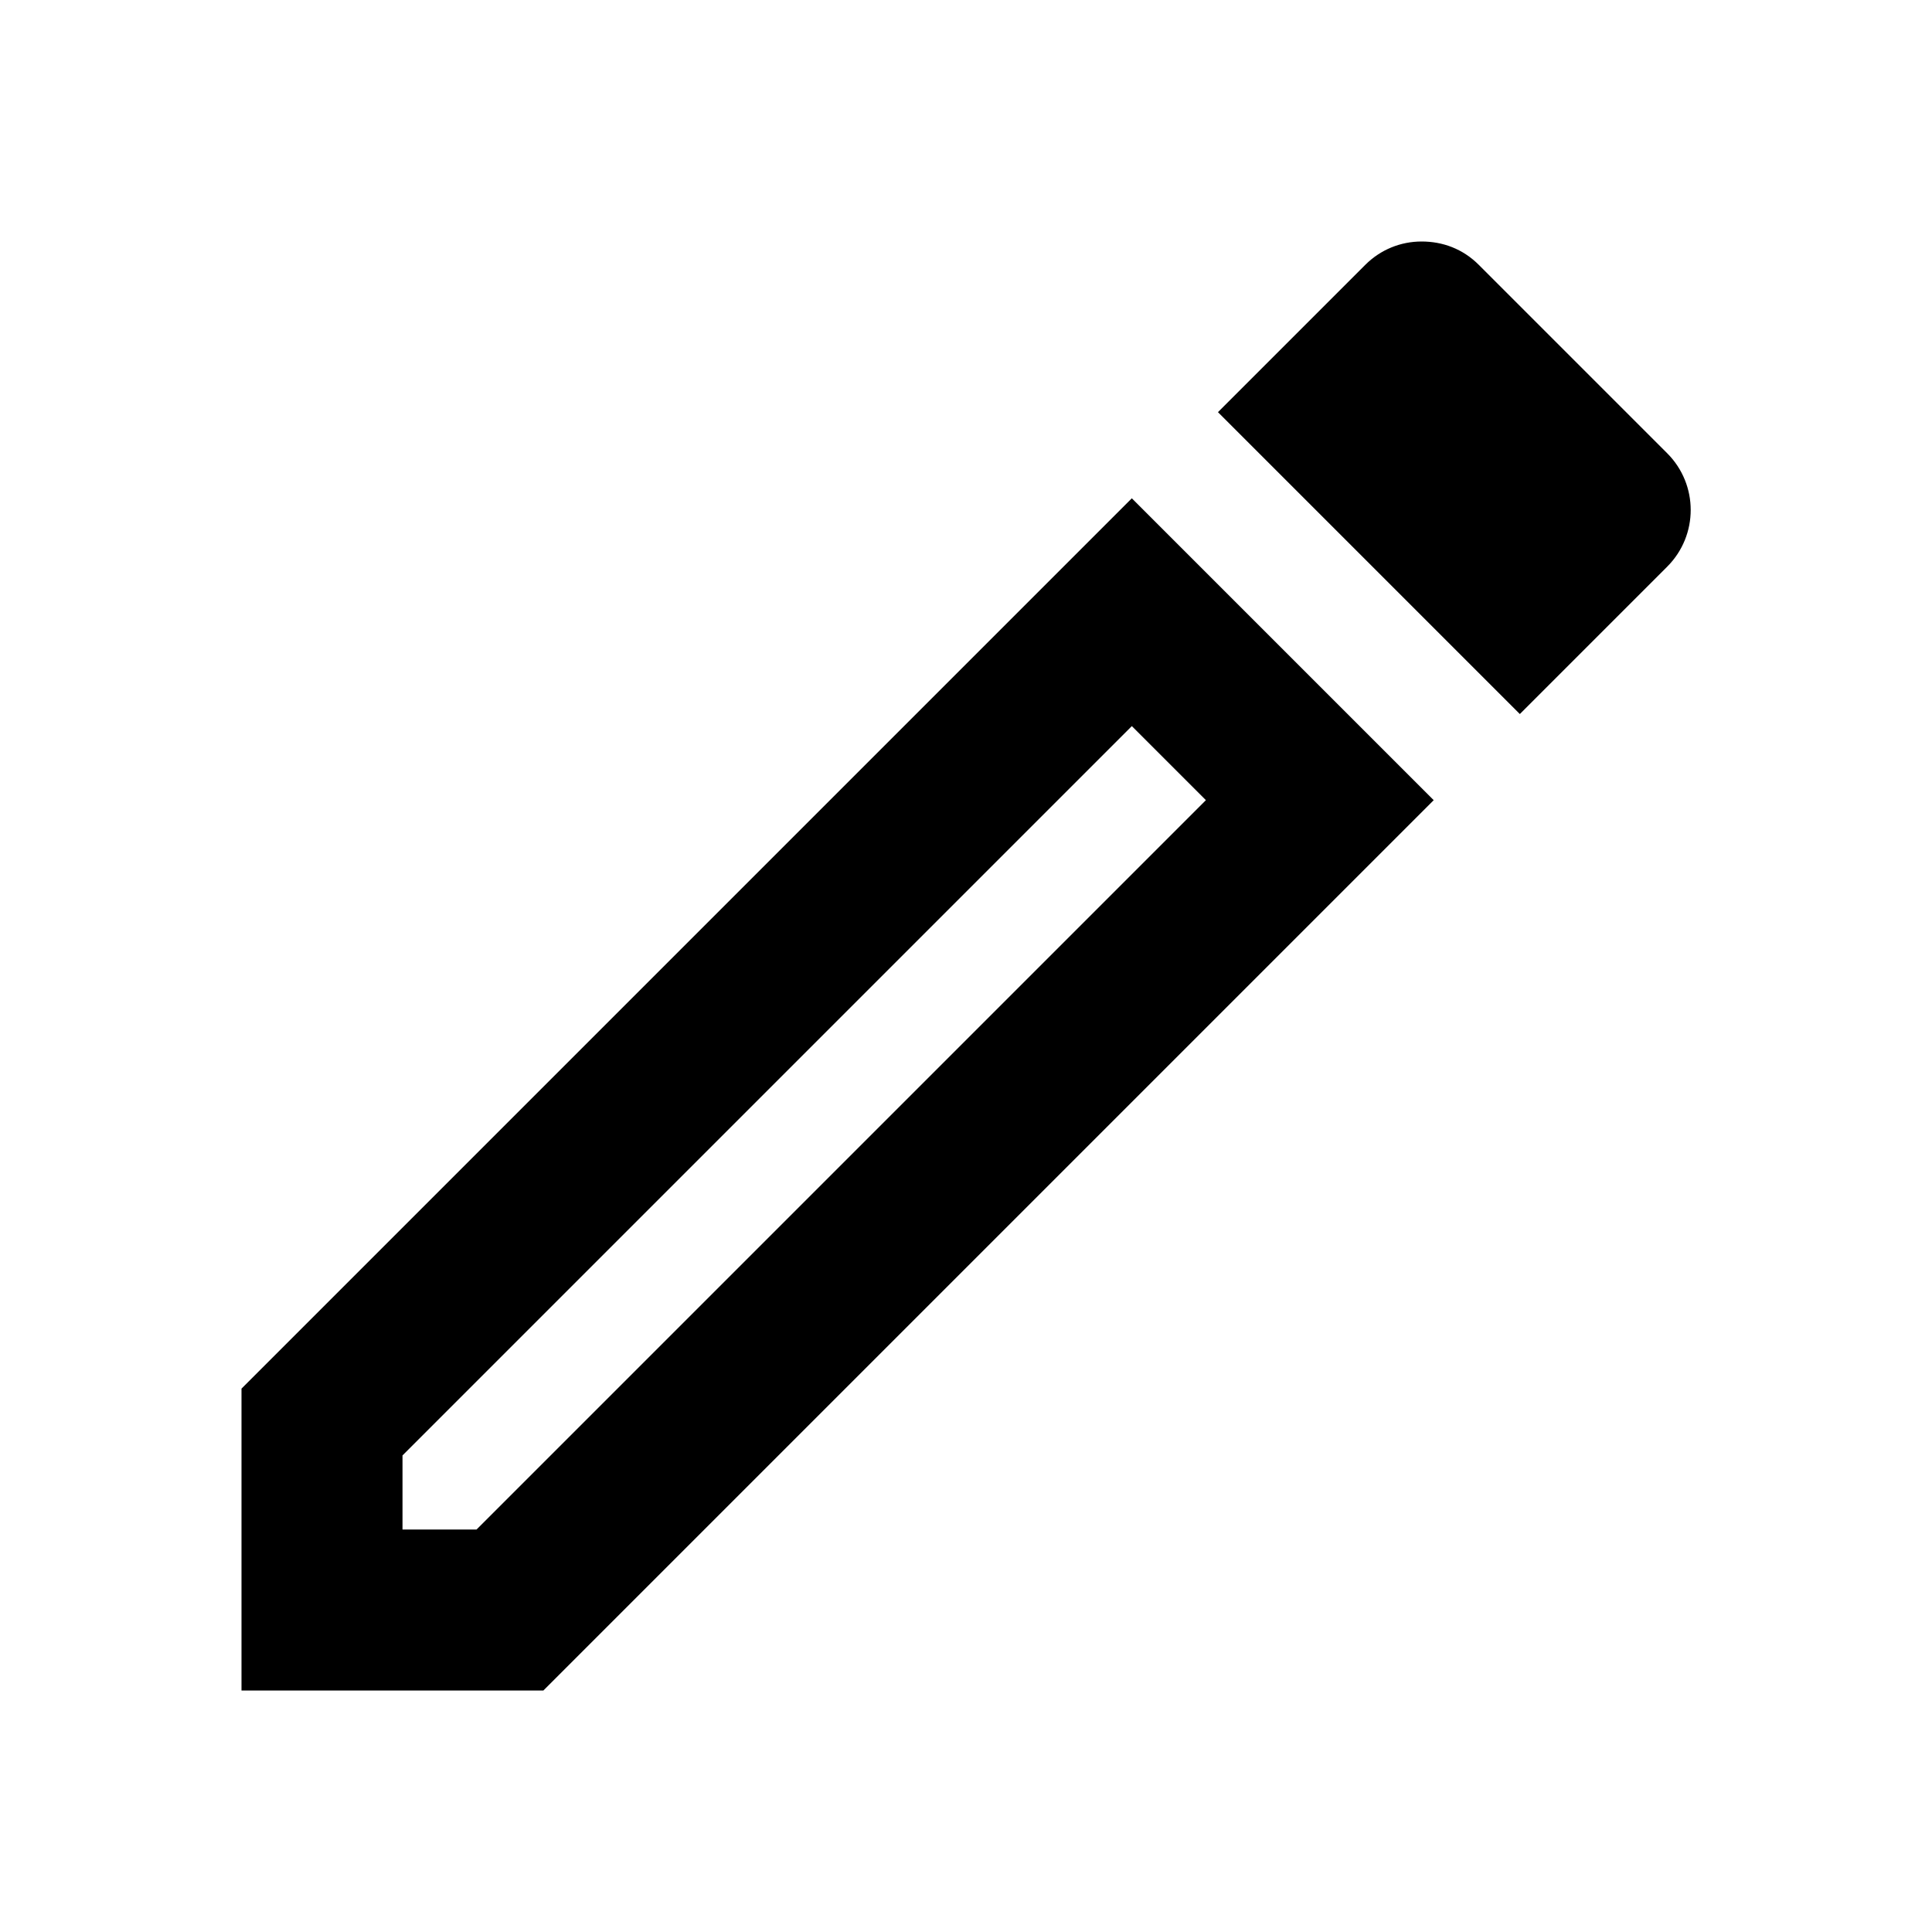
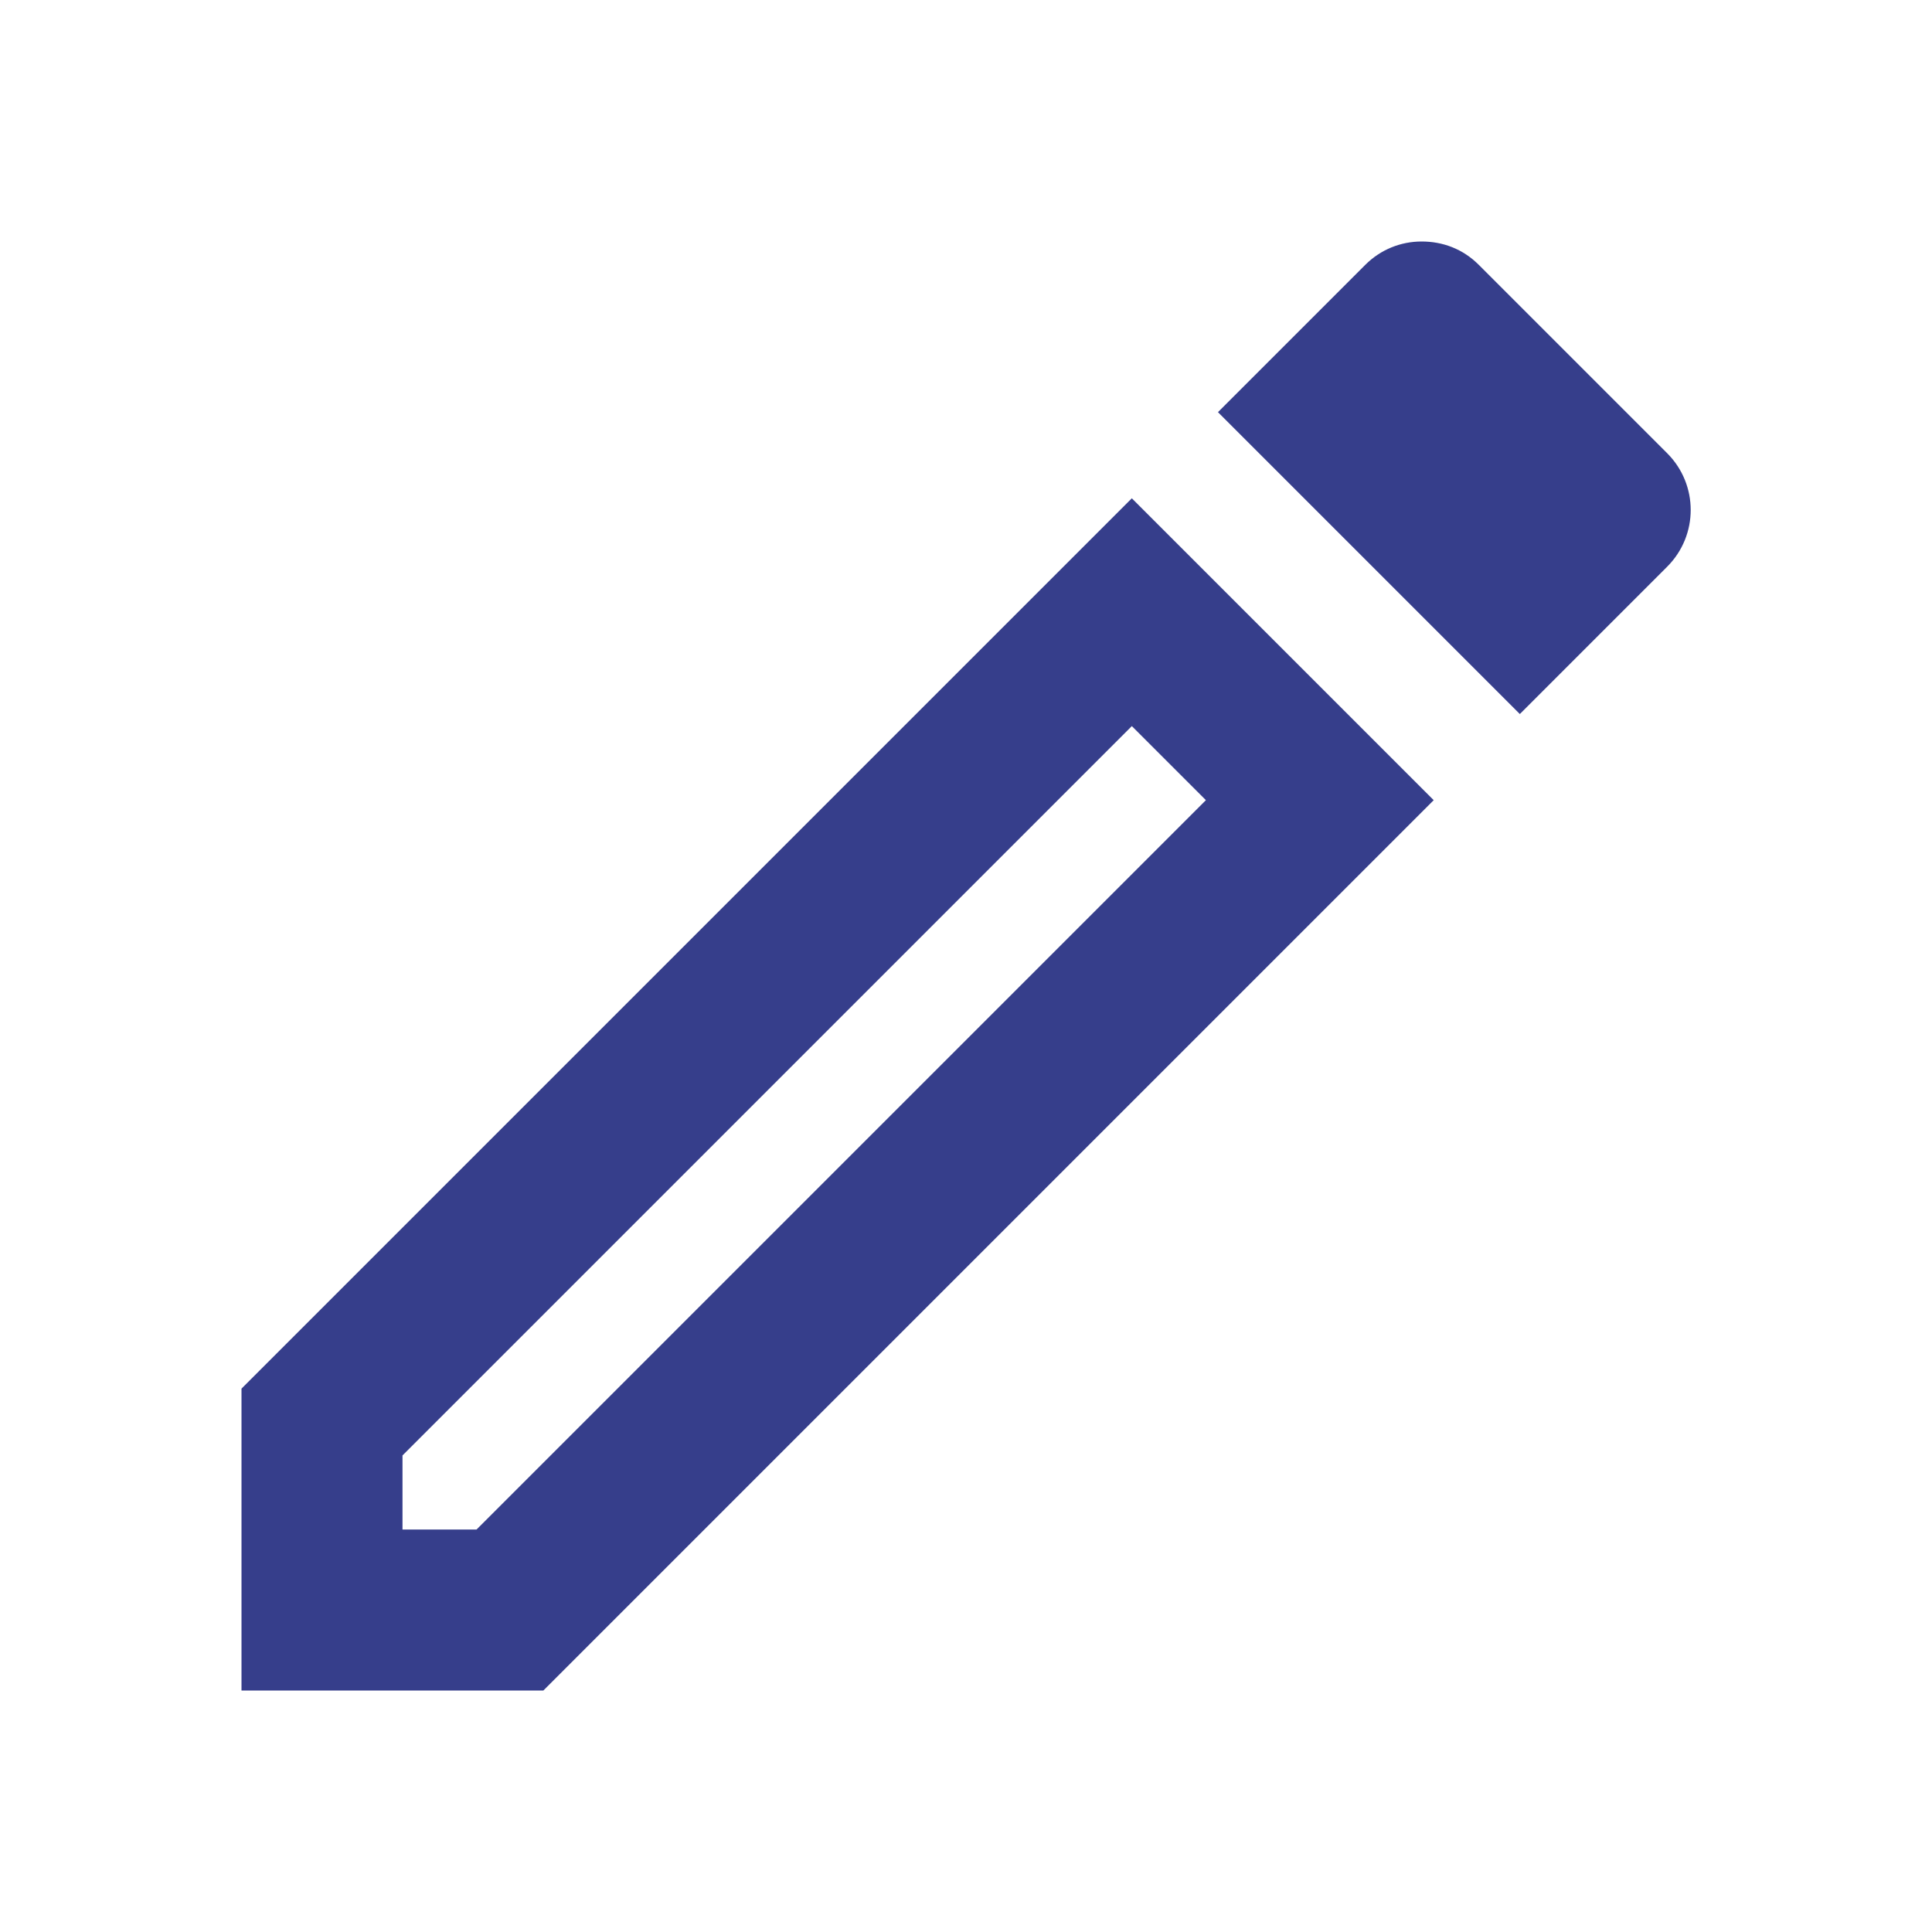
<svg xmlns="http://www.w3.org/2000/svg" height="24" viewBox="0 0 24 24" width="24">
  <path d="M0 0h24v24H0V0z" fill="none" />
-   <path d="M3 17.25V21h3.75L17.81 9.94l-3.75-3.75L3 17.25zM5.92 19H5v-.92l9.06-9.06.92.92L5.92 19zM20.71 5.63l-2.34-2.34c-.2-.2-.45-.29-.71-.29s-.51.1-.7.29l-1.83 1.83 3.75 3.75 1.83-1.83c.39-.39.39-1.02 0-1.41z" />
+   <path fill="#363e8b" d="M3 17.25V21h3.75L17.81 9.94l-3.75-3.75L3 17.25zM5.92 19H5v-.92l9.06-9.06.92.92L5.92 19zM20.71 5.63l-2.34-2.34c-.2-.2-.45-.29-.71-.29s-.51.1-.7.29l-1.83 1.83 3.75 3.75 1.83-1.83c.39-.39.39-1.02 0-1.41z" />
</svg>
